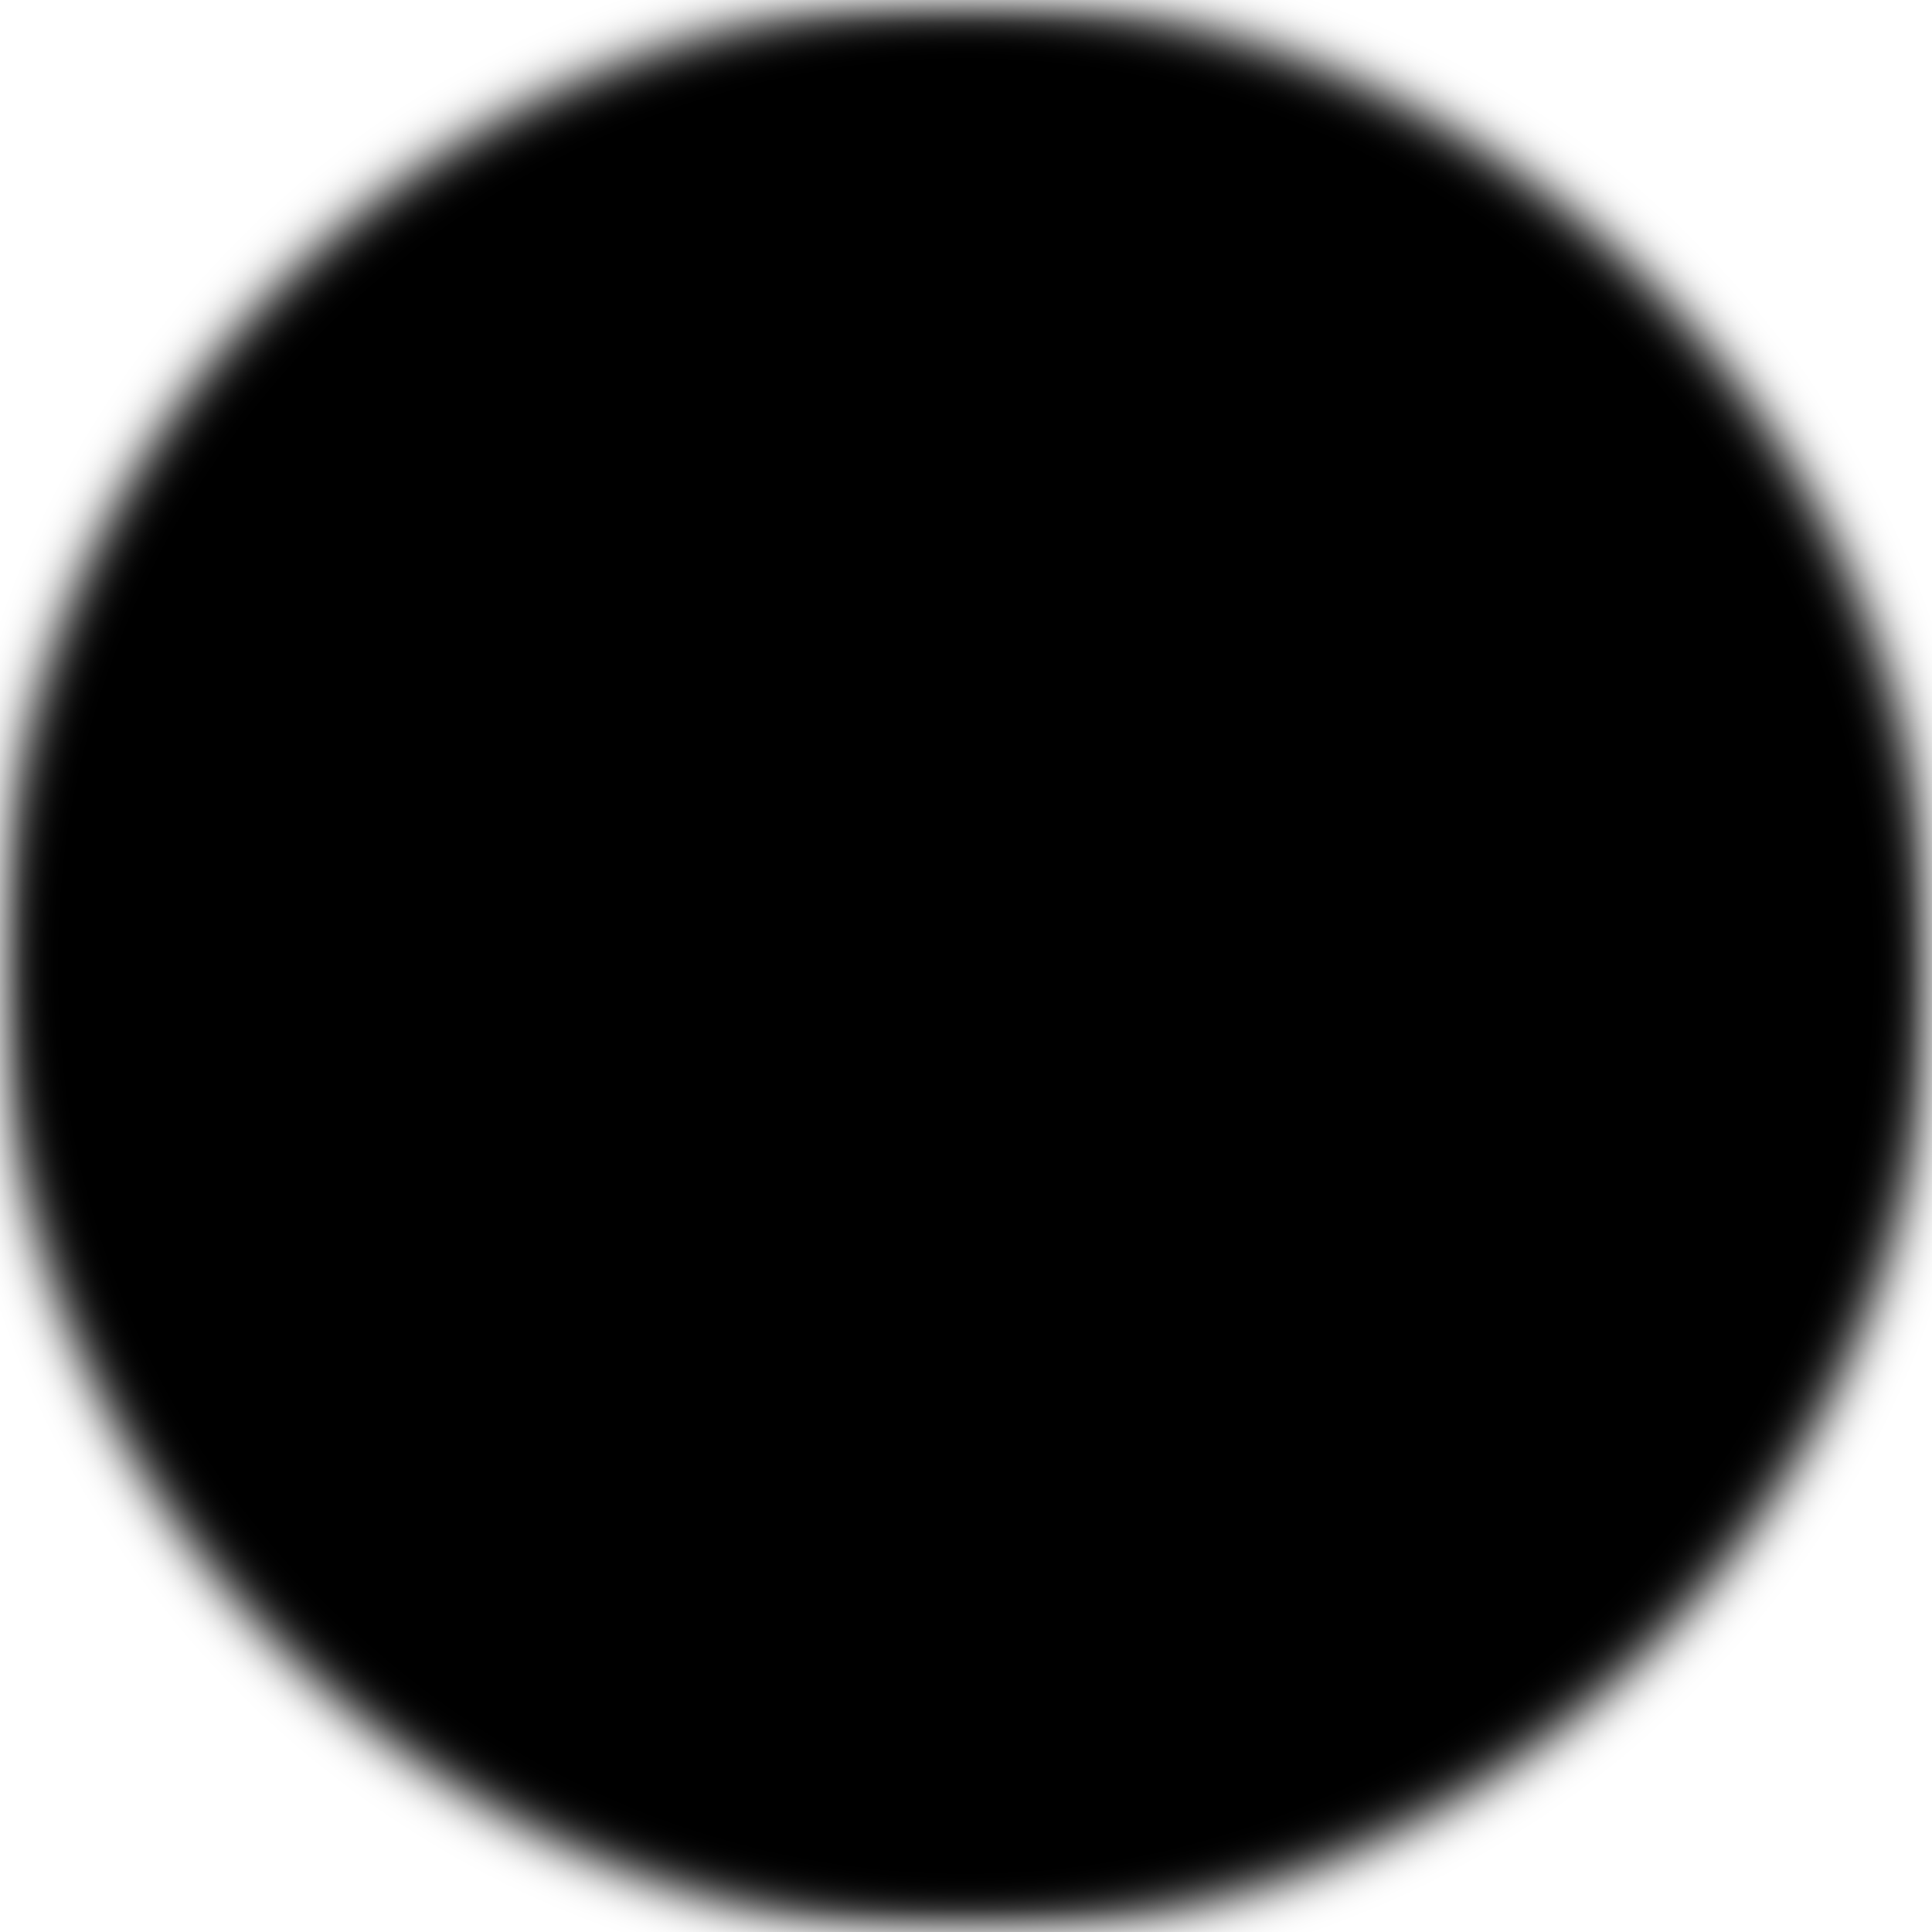
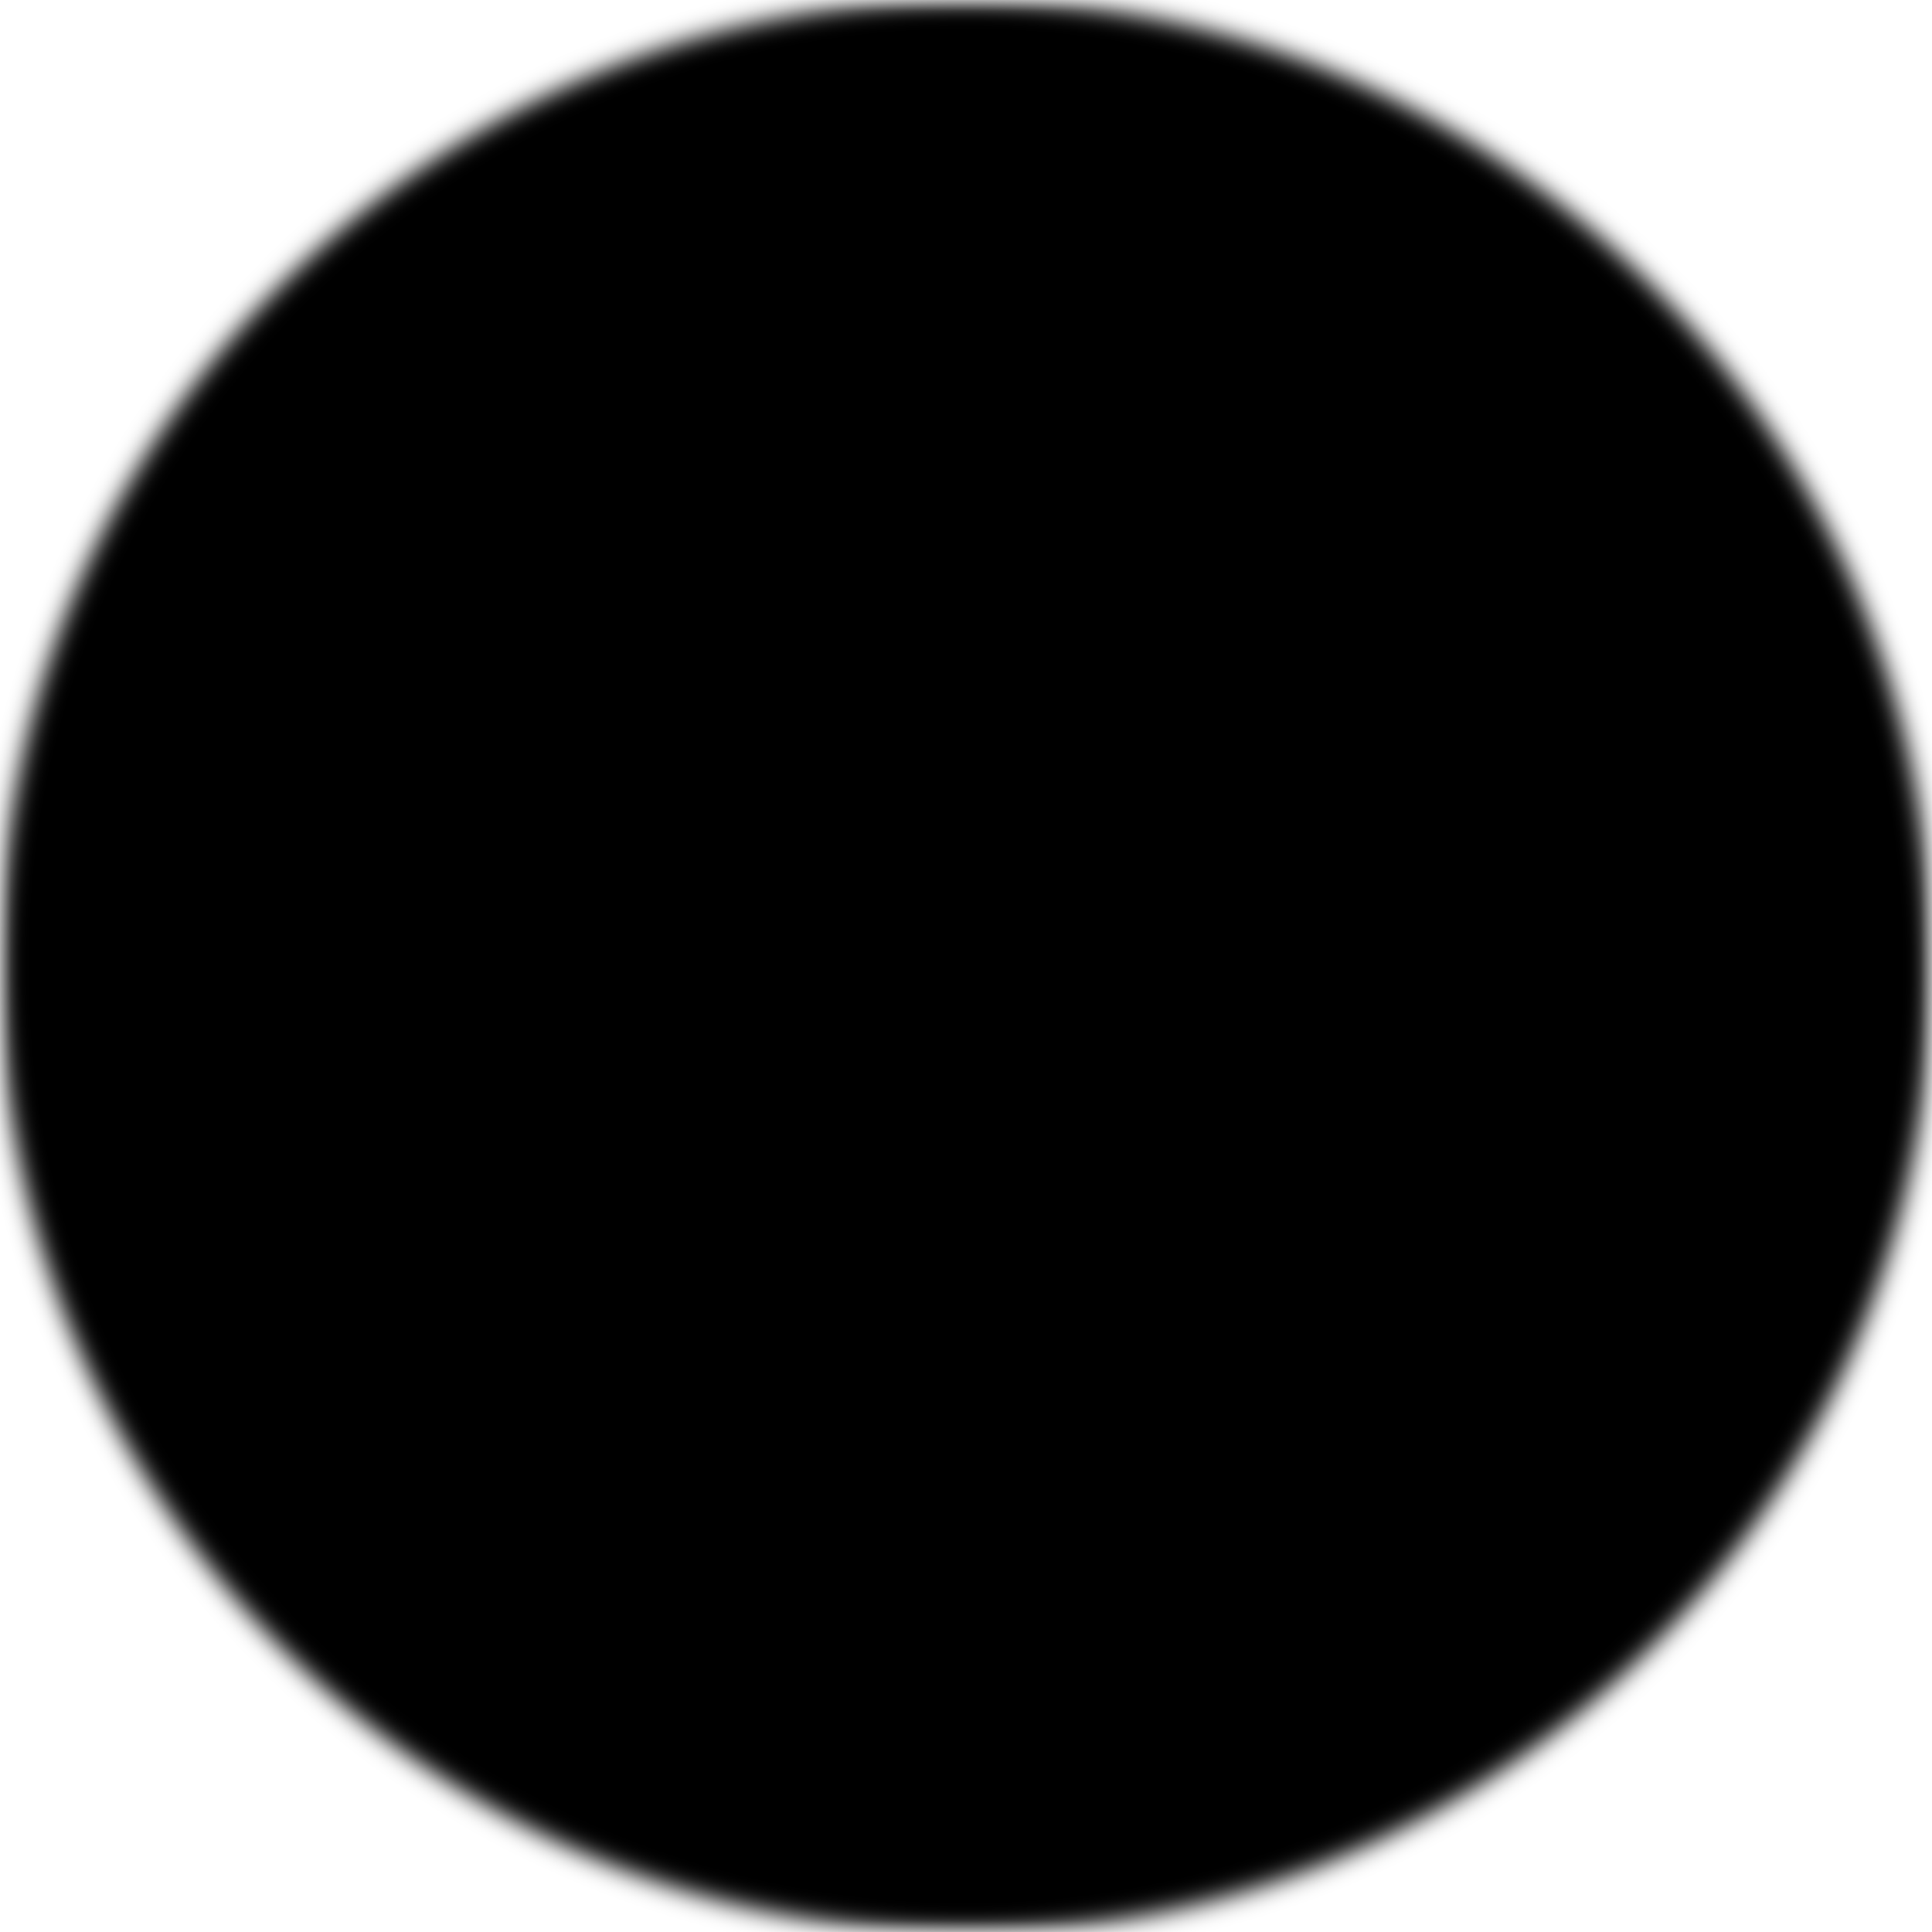
- <svg xmlns="http://www.w3.org/2000/svg" width="400" height="400" viewBox="0 0 400 400" fill="none">
+ <svg xmlns="http://www.w3.org/2000/svg" width="800" height="800" viewBox="0 0 800 800" fill="none">
  <defs>
    <filter id="blurMe">
      <feGaussianBlur in="SourceGraphic" stdDeviation="5" />
    </filter>
  </defs>
-   <circle cx="200" cy="200" r="200" fill="black" filter="url(#blurMe)" />
+   <circle cx="400" cy="400" r="400" fill="black" filter="url(#blurMe)" />
</svg>
